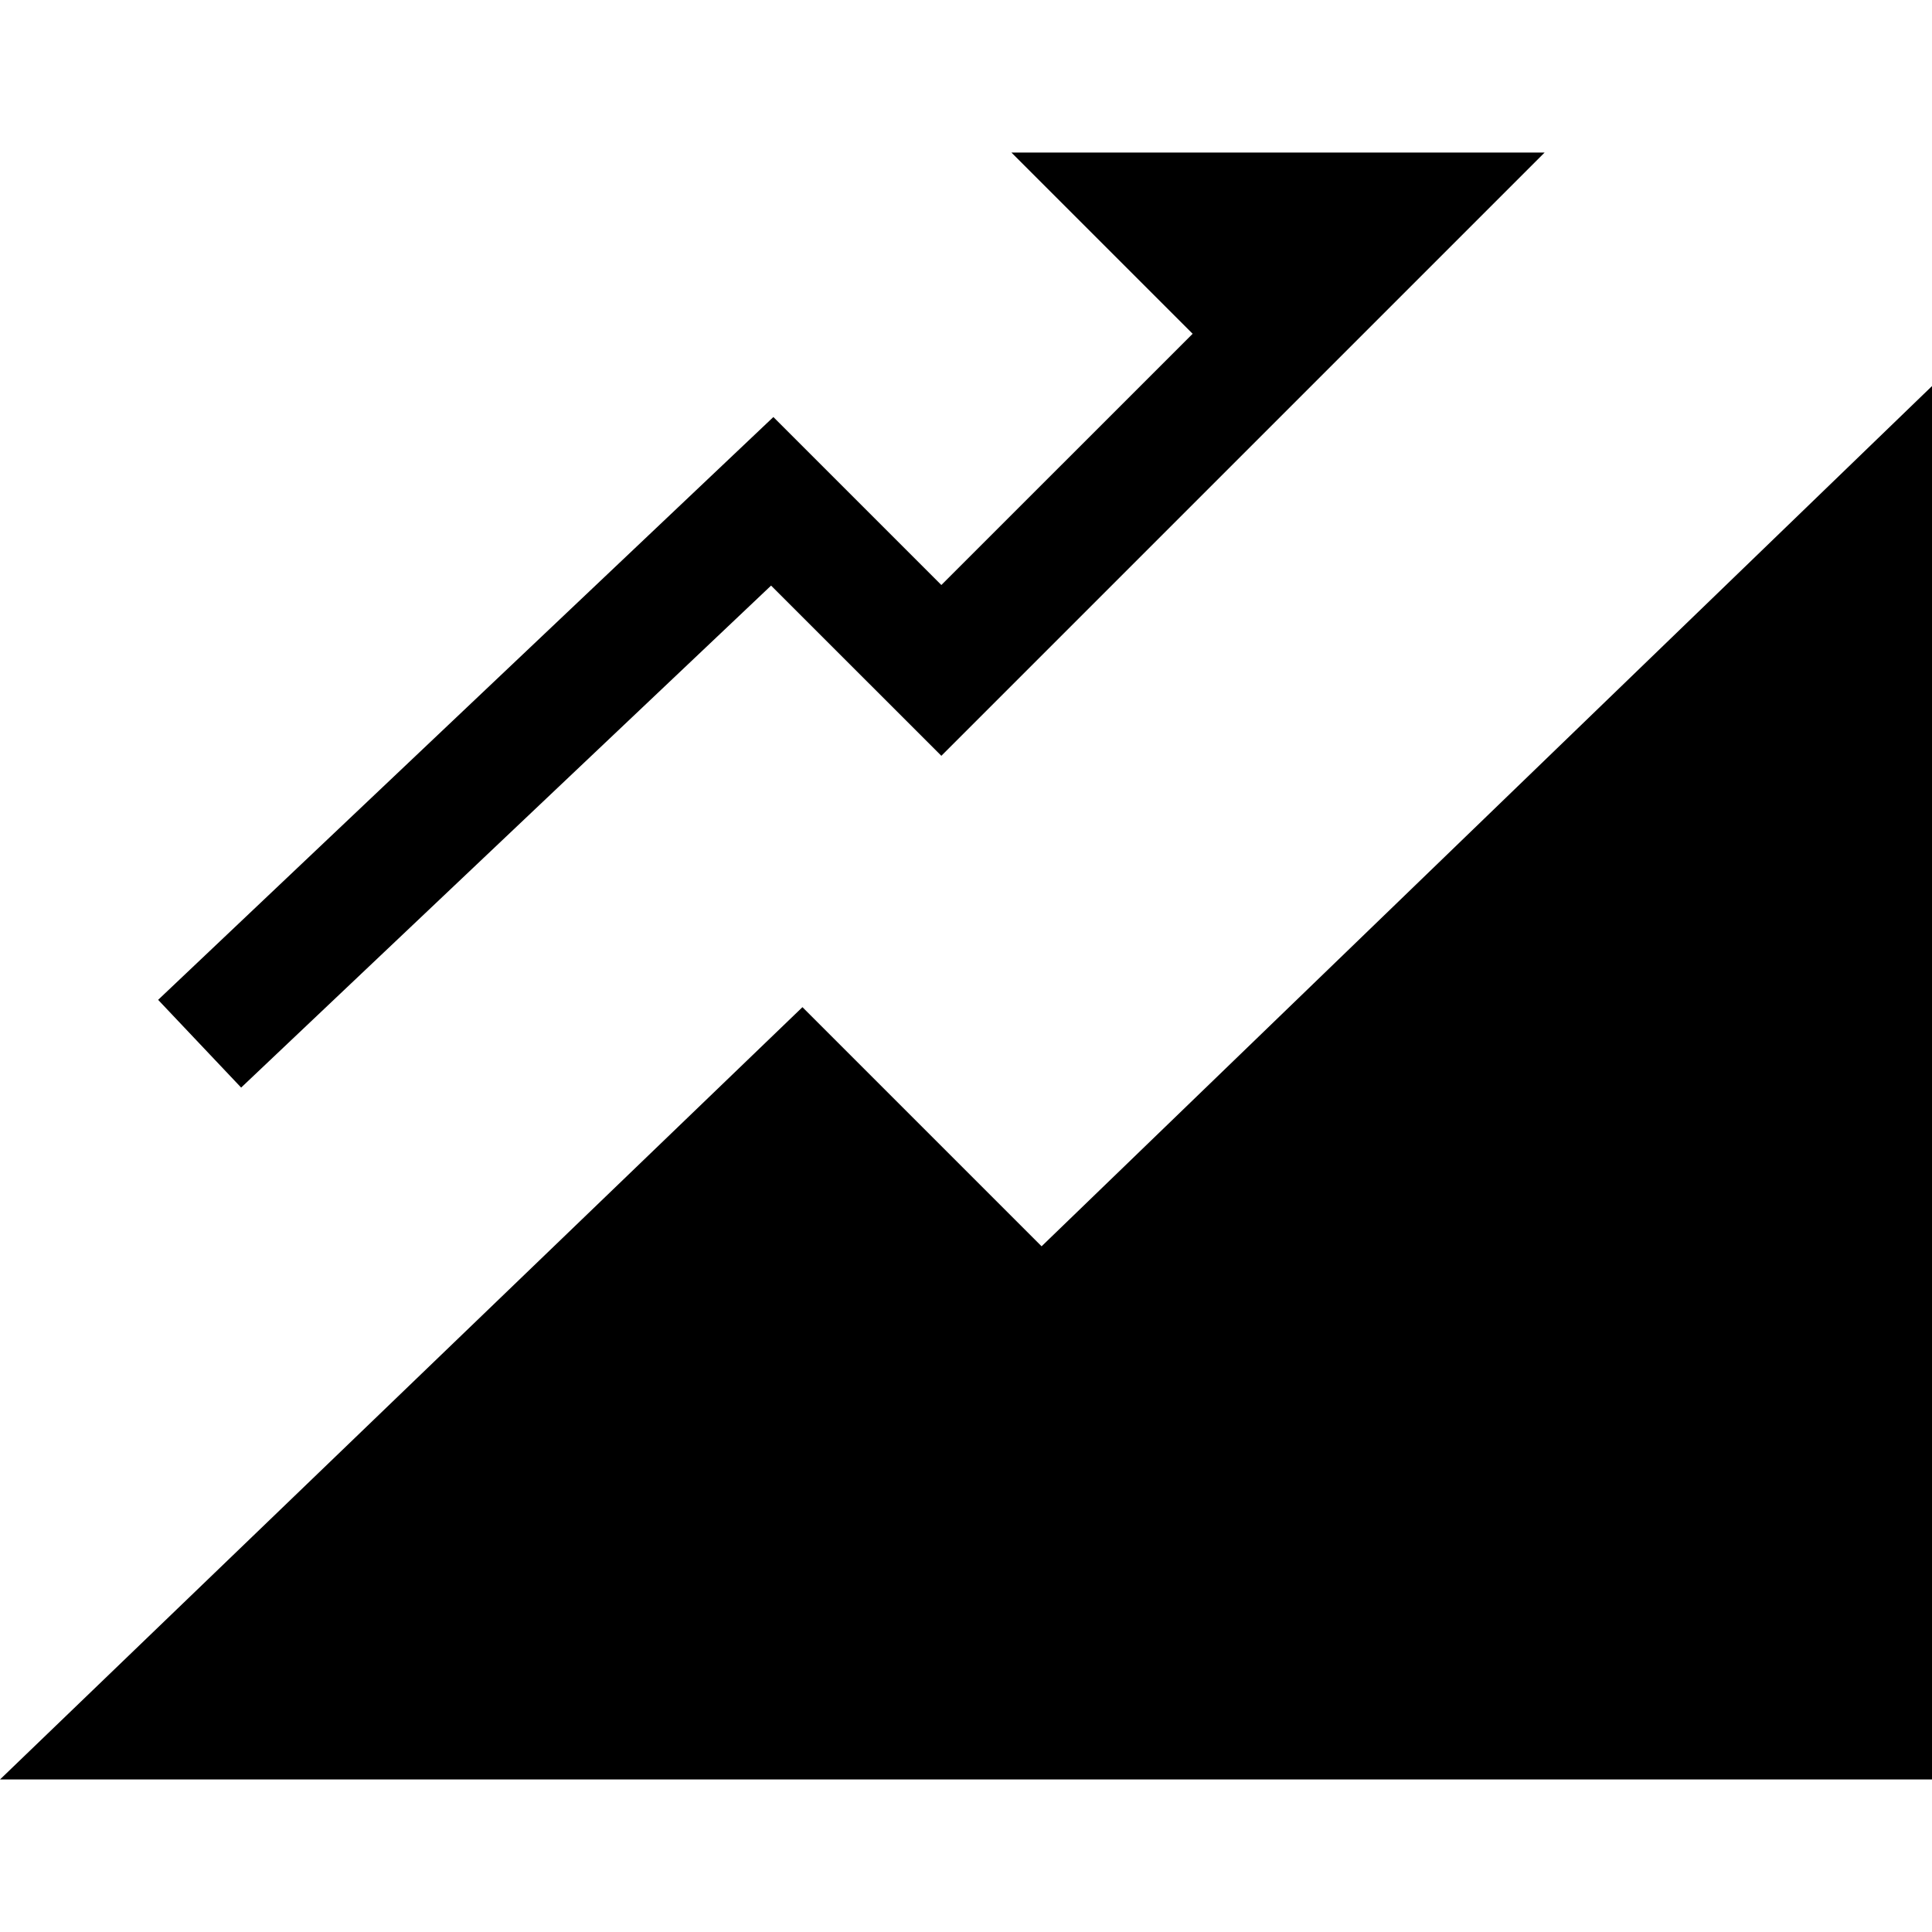
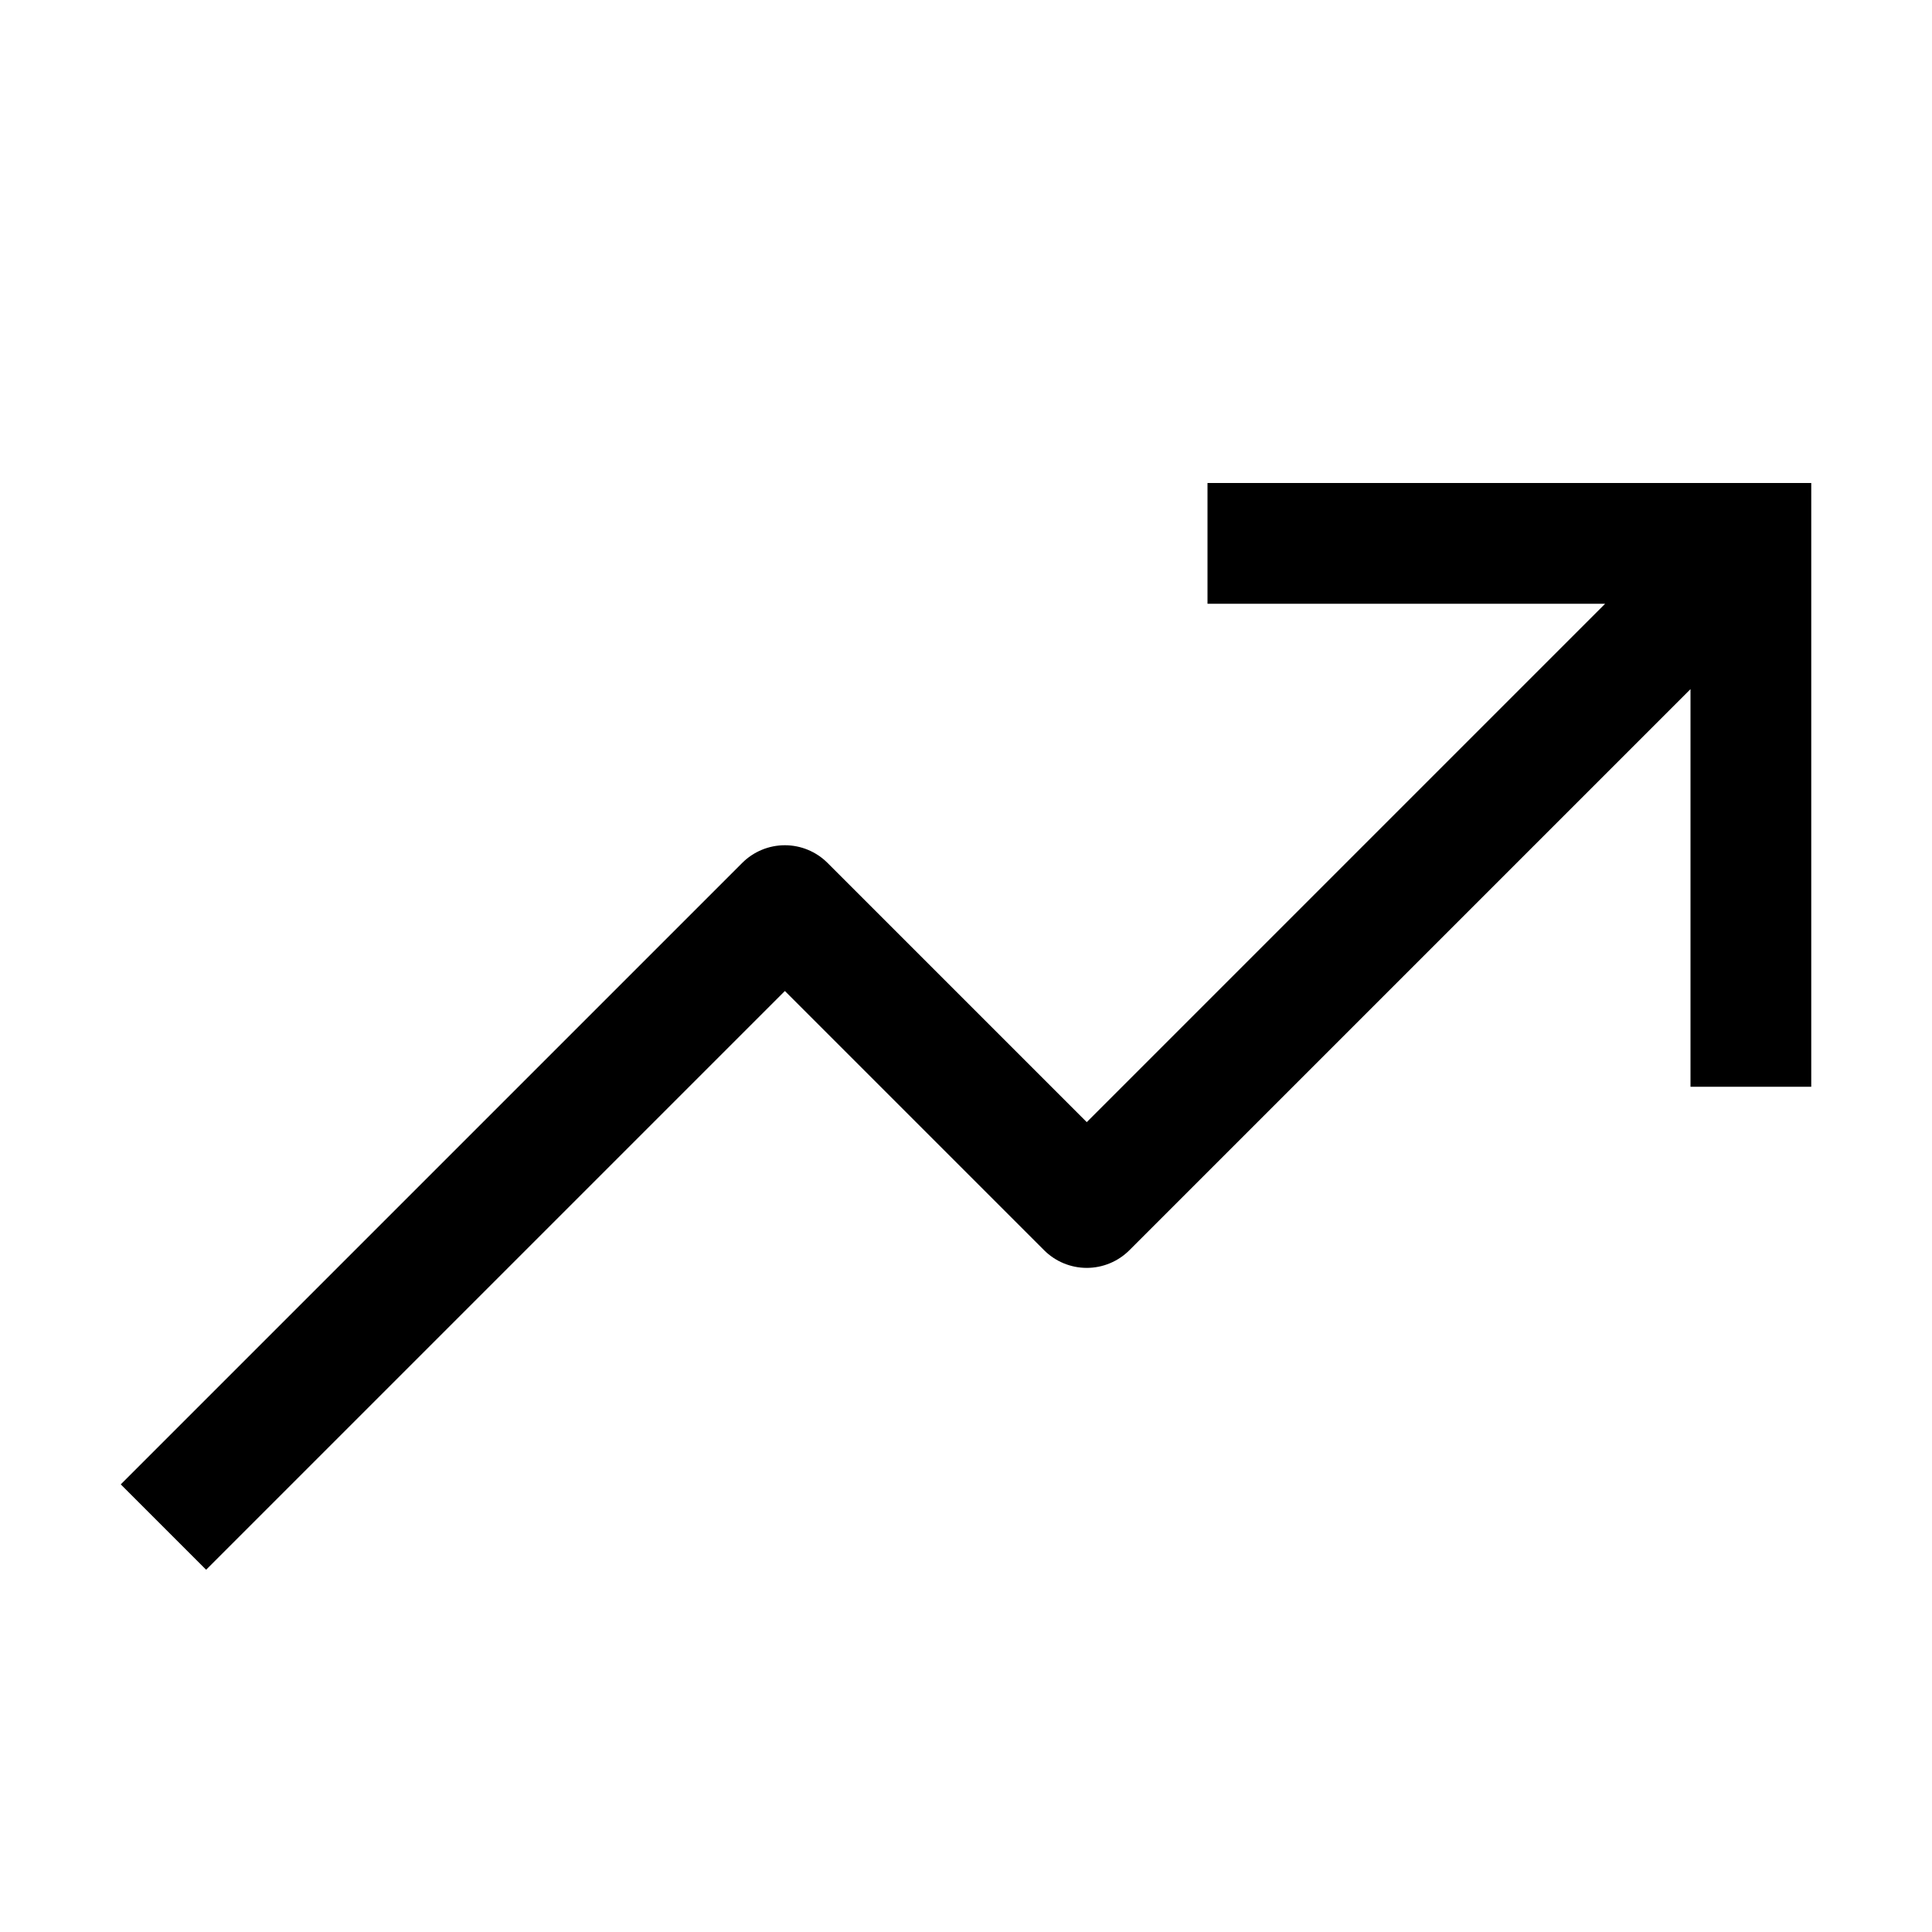
- <svg xmlns="http://www.w3.org/2000/svg" version="1.1" id="_x32_" width="800px" height="800px" viewBox="0 0 512 512" xml:space="preserve">
-   <style type="text/css">
- 
- 	.st0{fill:#000000;}
- 
- </style>
-   <g>
-     <polygon class="st0" points="204.344,155.188 249.469,200.297 409.344,40.422 268.031,40.422 316.063,88.453 249.469,155.031    204.953,110.516 41.906,264.969 63.906,288.219  " />
-     <polygon class="st0" points="512,102.313 276.031,330.281 212.656,266.906 0,471.578 512,471.578  " />
-   </g>
+ <svg xmlns="http://www.w3.org/2000/svg" fill="#000000" width="800px" height="800px" viewBox="0 0 32 32" id="icon">
+   <defs>
+     <style>
+       .cls-1 {
+         fill: none;
+       }
+     </style>
+   </defs>
+   <path d="M20,8v2h6.586L18,18.586,13.707,14.293a.999.999,0,0,0-1.414,0L2,24.586,3.414,26,13,16.414l4.293,4.293a.999.999,0,0,0,1.414,0L28,11.414V18h2V8Z" />
+   <rect id="_Transparent_Rectangle_" data-name="&lt;Transparent Rectangle&gt;" class="cls-1" width="32" height="32" />
</svg>
